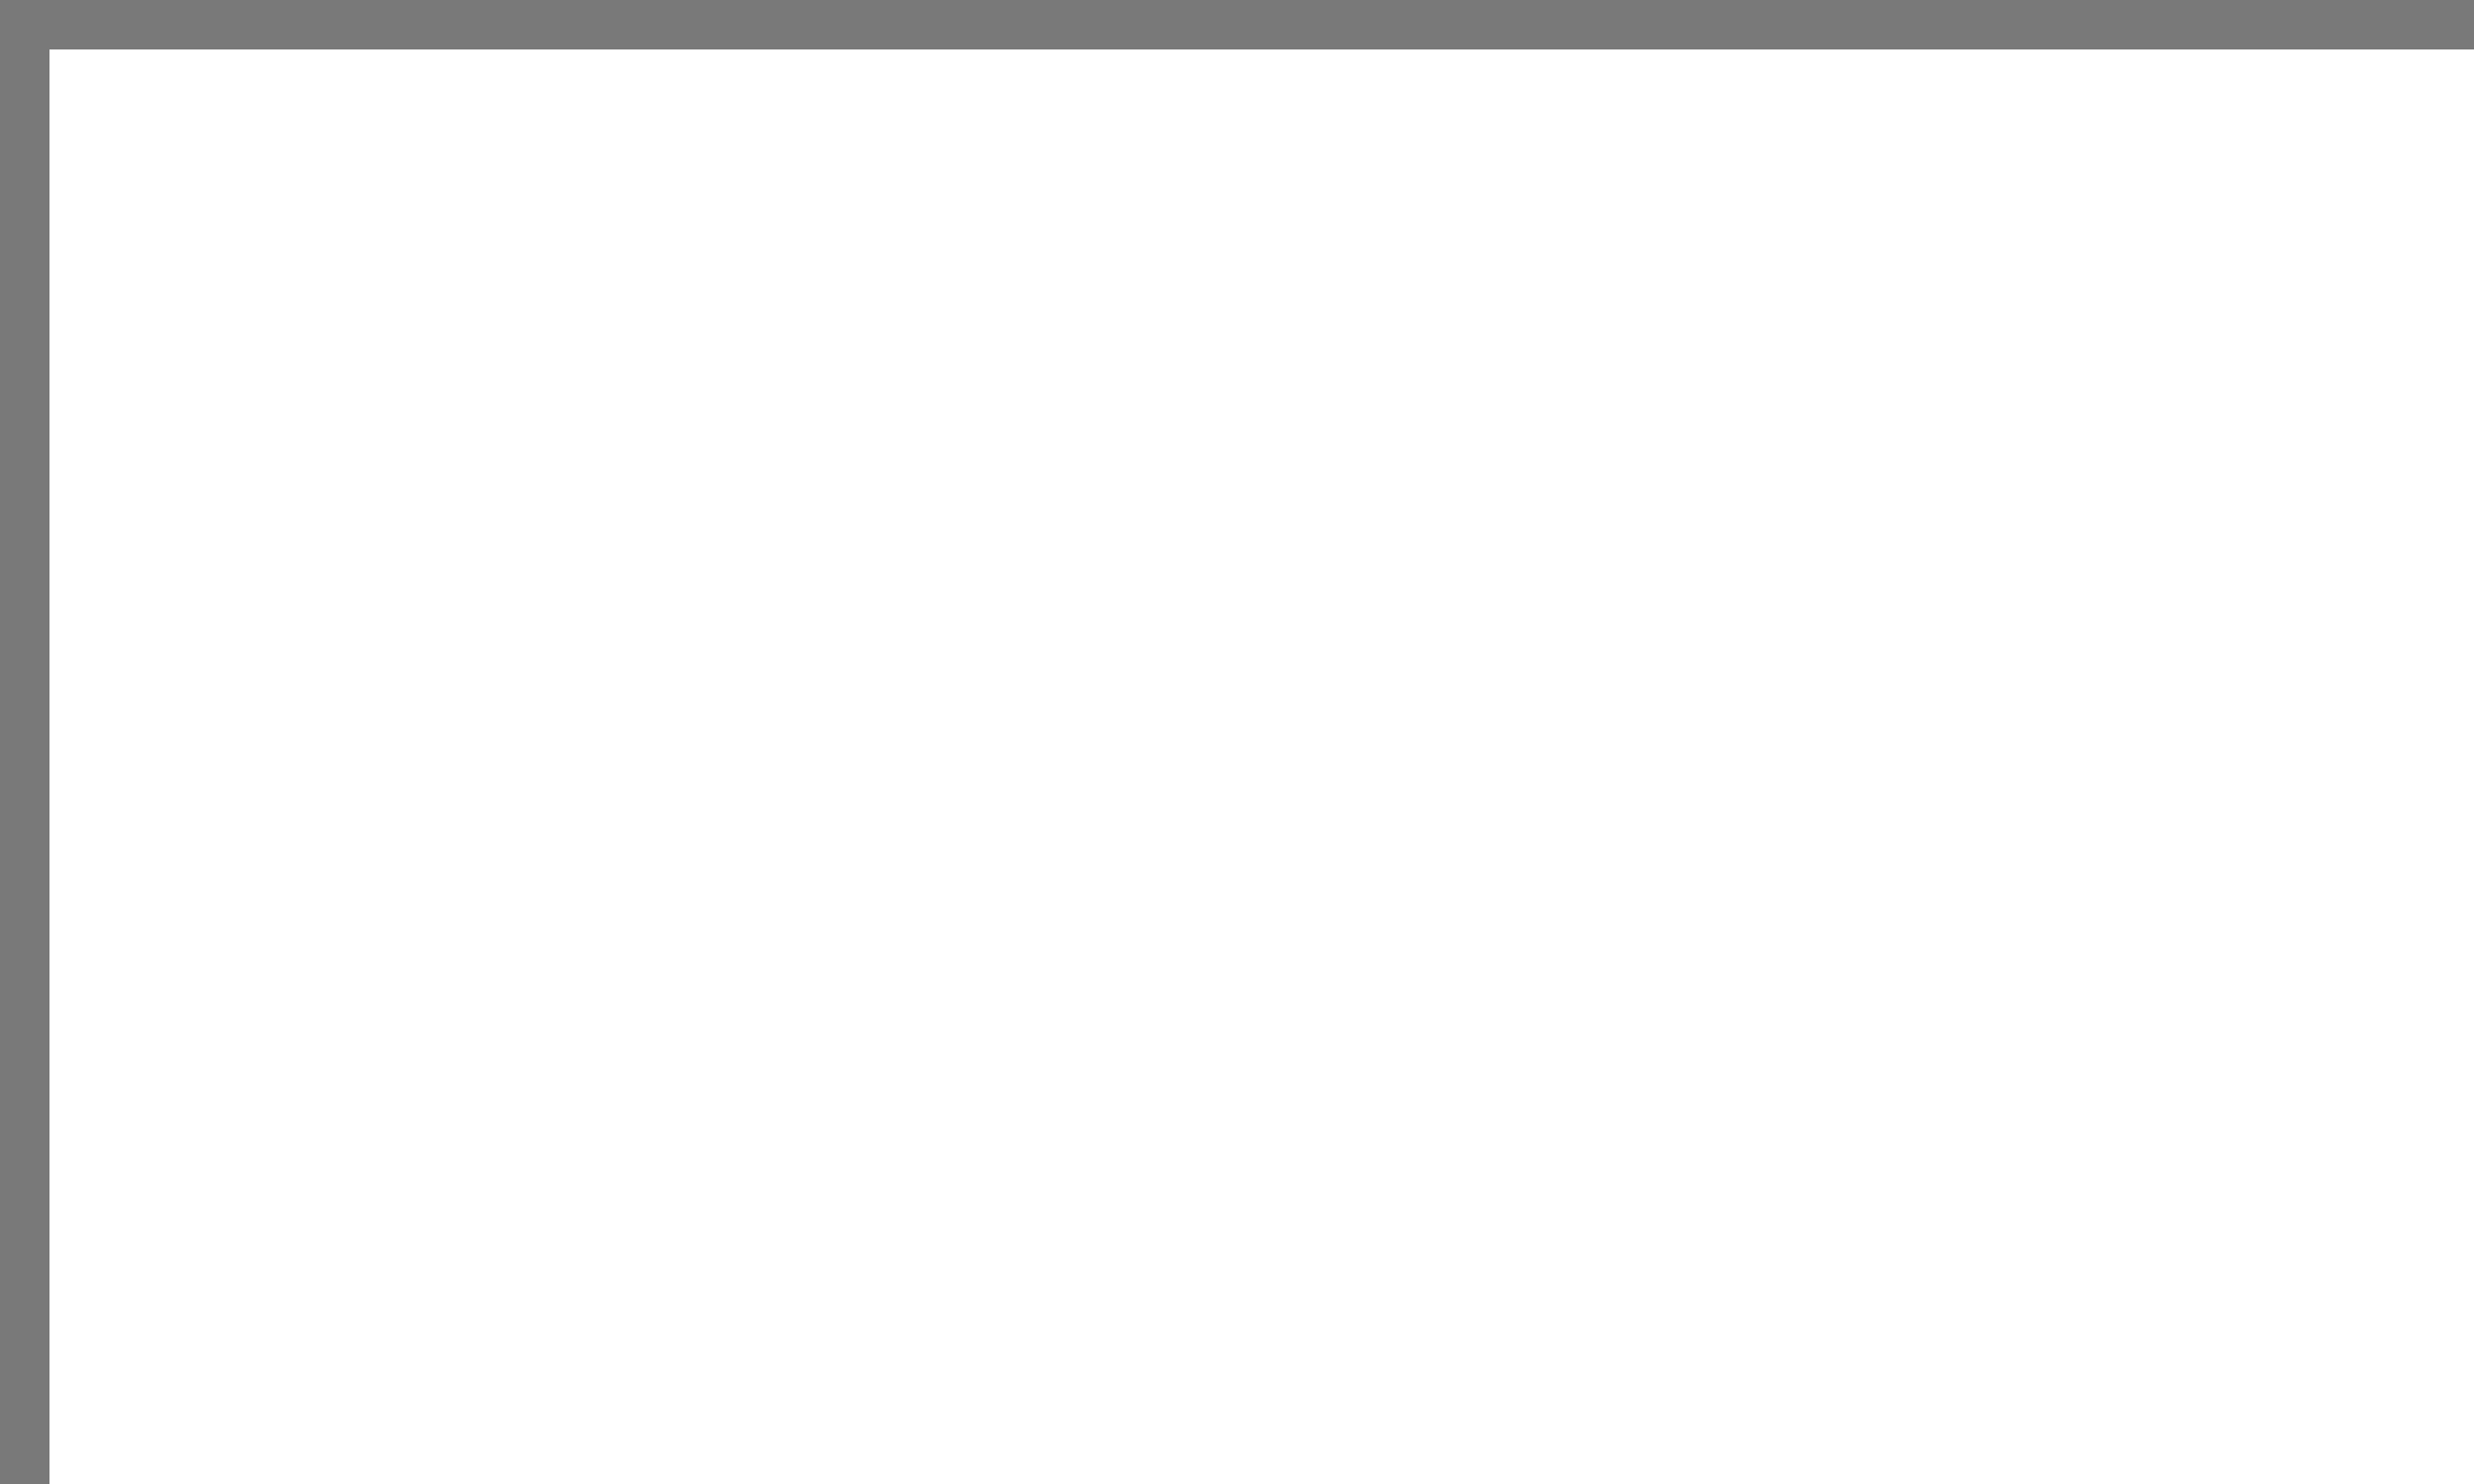
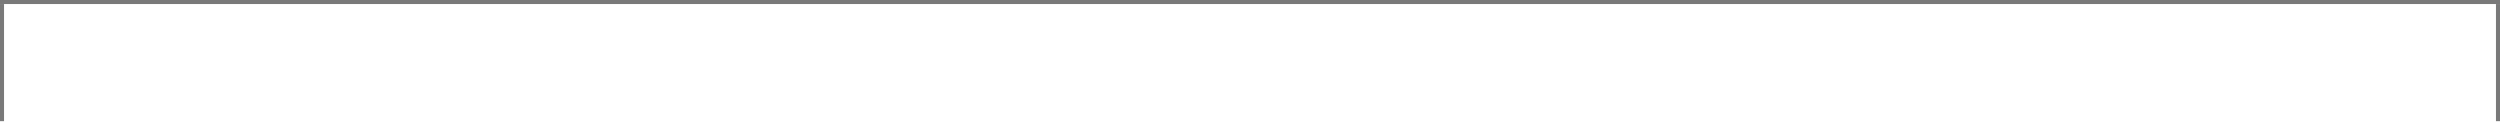
- <svg xmlns="http://www.w3.org/2000/svg" version="1.1" width="50px" height="30px" viewBox="0 1590 50 30">
-   <path d="M 1 1  L 50 1  L 50 30  L 1 30  L 1 1  Z " fill-rule="nonzero" fill="rgba(255, 255, 255, 1)" stroke="none" transform="matrix(1 0 0 1 0 1590 )" class="fill" />
-   <path d="M 0.5 1  L 0.5 30  " stroke-width="1" stroke-dasharray="0" stroke="rgba(121, 121, 121, 1)" fill="none" transform="matrix(1 0 0 1 0 1590 )" class="stroke" />
-   <path d="M 0 0.5  L 50 0.5  " stroke-width="1" stroke-dasharray="0" stroke="rgba(121, 121, 121, 1)" fill="none" transform="matrix(1 0 0 1 0 1590 )" class="stroke" />
+ <svg xmlns="http://www.w3.org/2000/svg" version="1.1" width="619px" height="30px" viewBox="541 1410 619 30">
+   <path d="M 1 1  L 618 1  L 618 30  L 1 30  L 1 1  Z " fill-rule="nonzero" fill="rgba(255, 255, 255, 1)" stroke="none" transform="matrix(1 0 0 1 541 1410 )" class="fill" />
+   <path d="M 0.5 1  L 0.5 30  " stroke-width="1" stroke-dasharray="0" stroke="rgba(121, 121, 121, 1)" fill="none" transform="matrix(1 0 0 1 541 1410 )" class="stroke" />
+   <path d="M 0 0.5  L 619 0.5  " stroke-width="1" stroke-dasharray="0" stroke="rgba(121, 121, 121, 1)" fill="none" transform="matrix(1 0 0 1 541 1410 )" class="stroke" />
+   <path d="M 618.5 1  L 618.5 30  " stroke-width="1" stroke-dasharray="0" stroke="rgba(121, 121, 121, 1)" fill="none" transform="matrix(1 0 0 1 541 1410 )" class="stroke" />
</svg>
